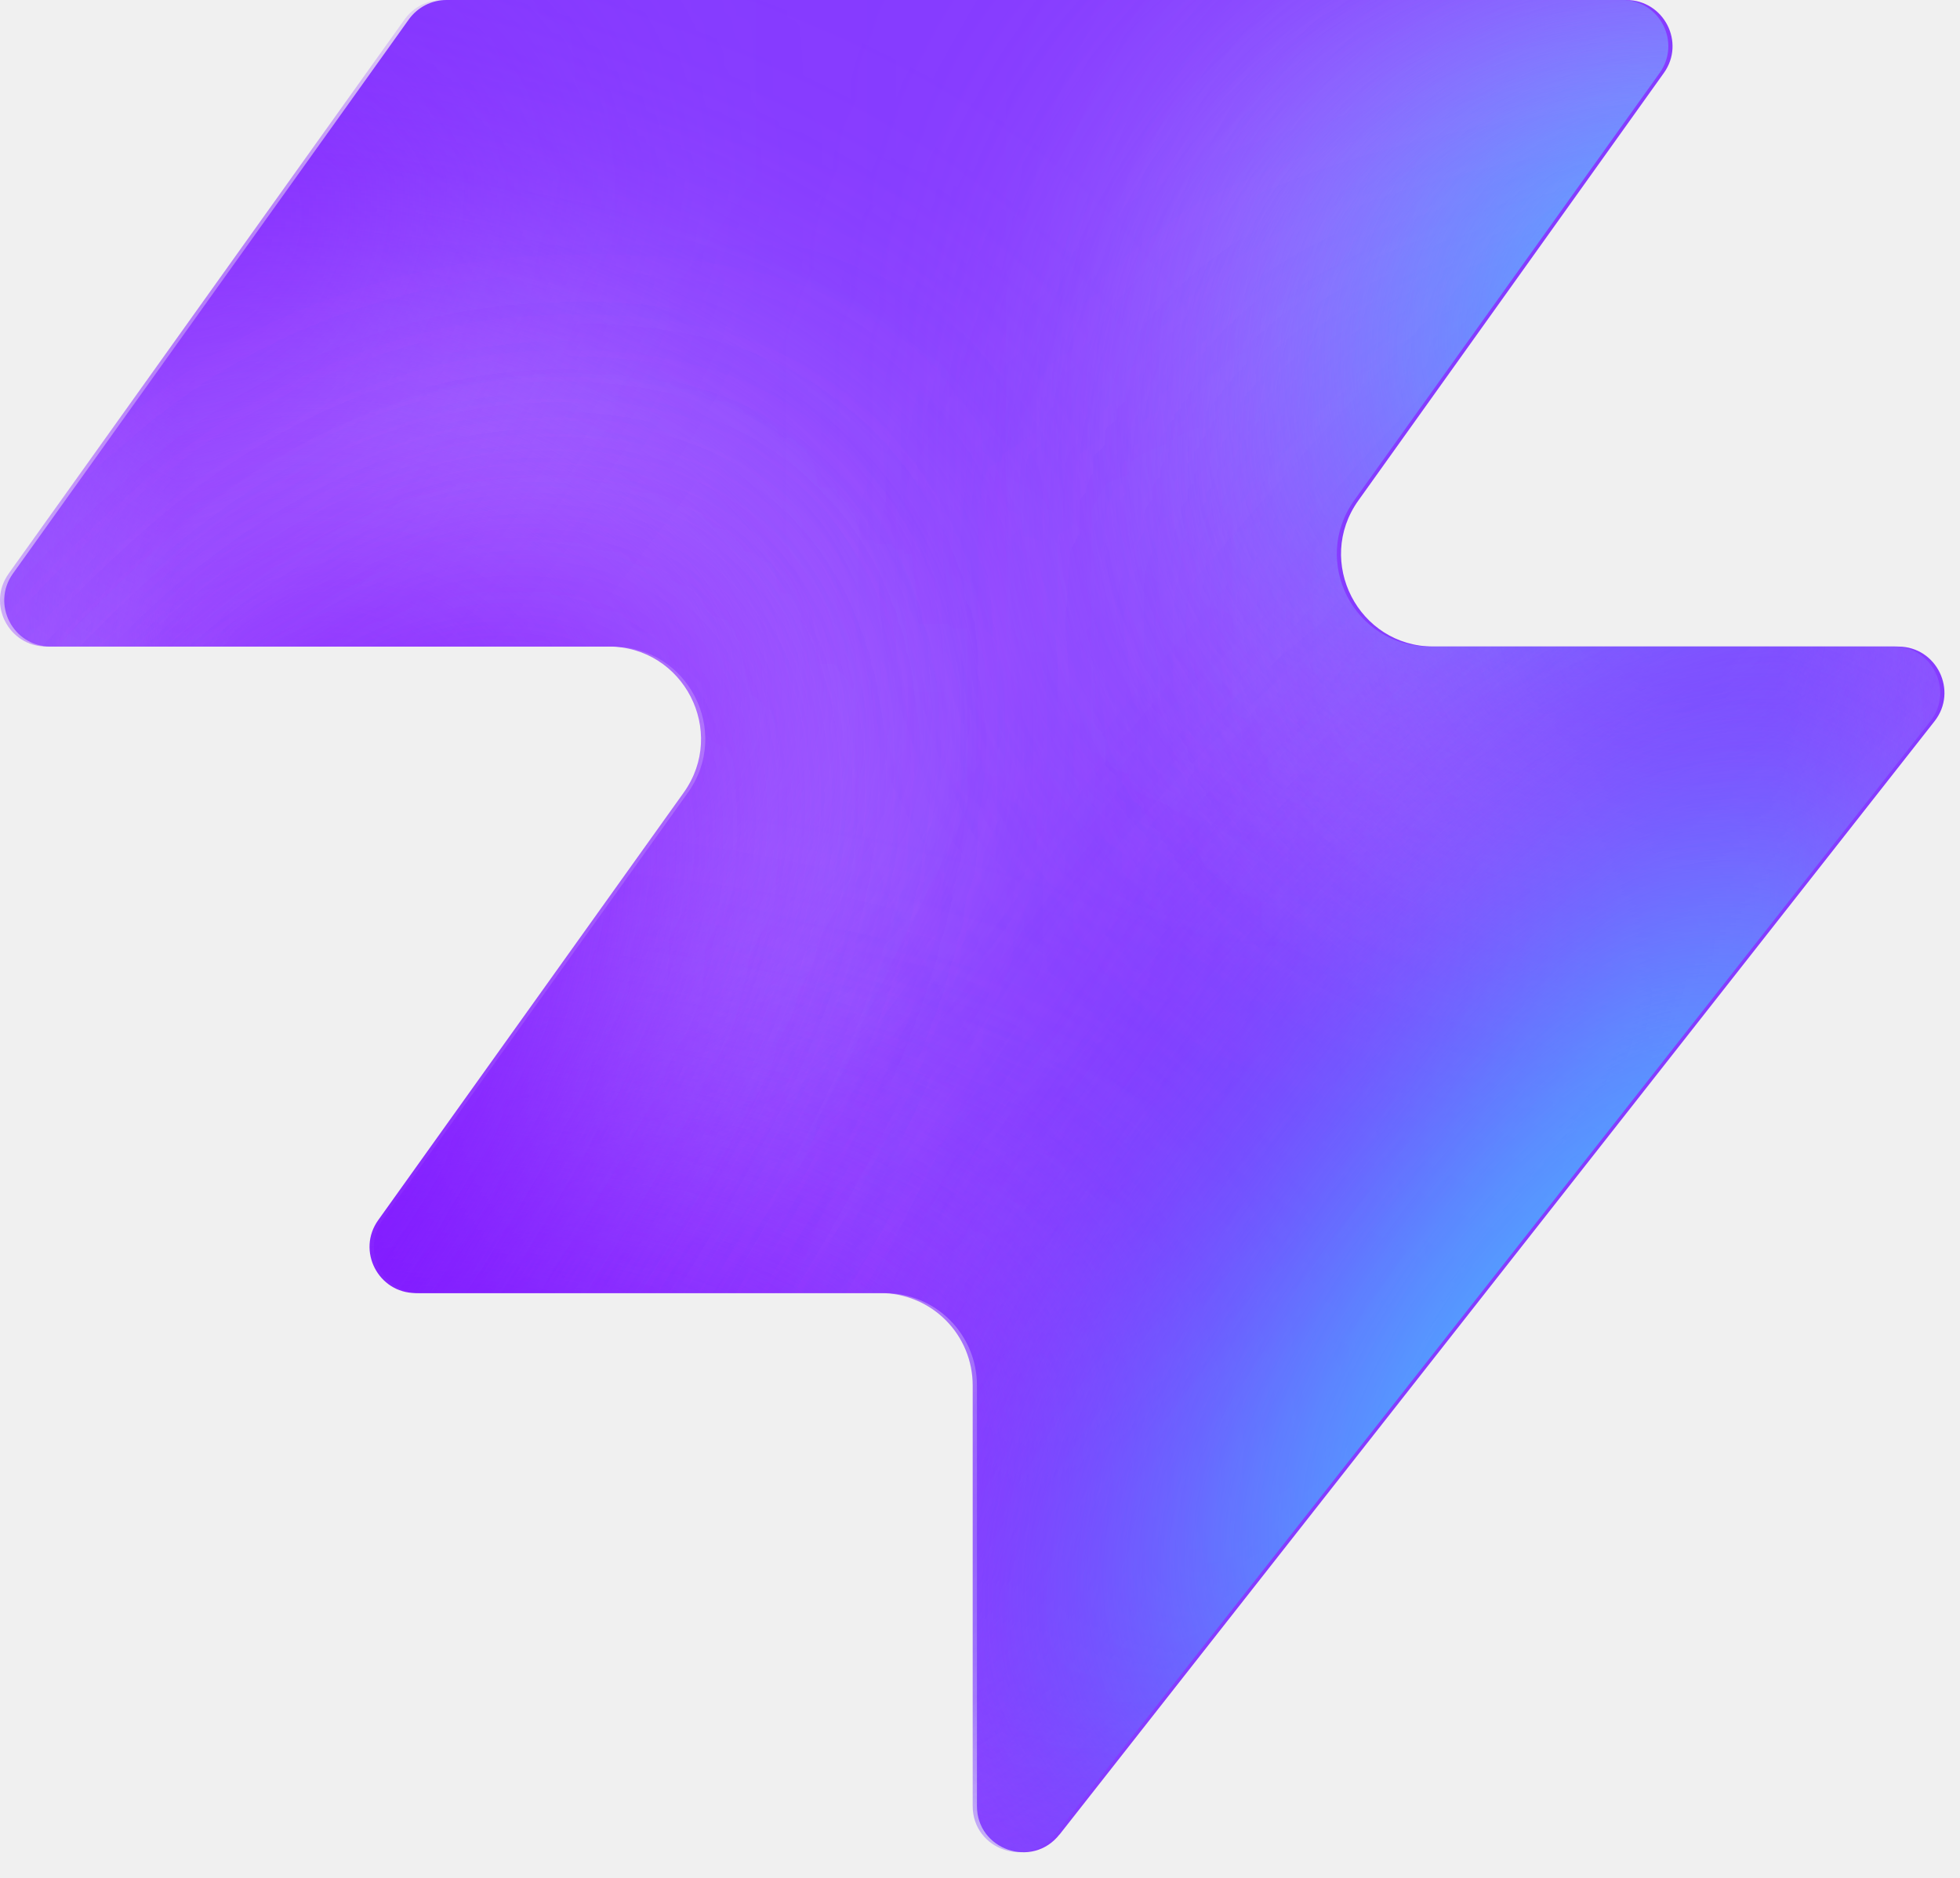
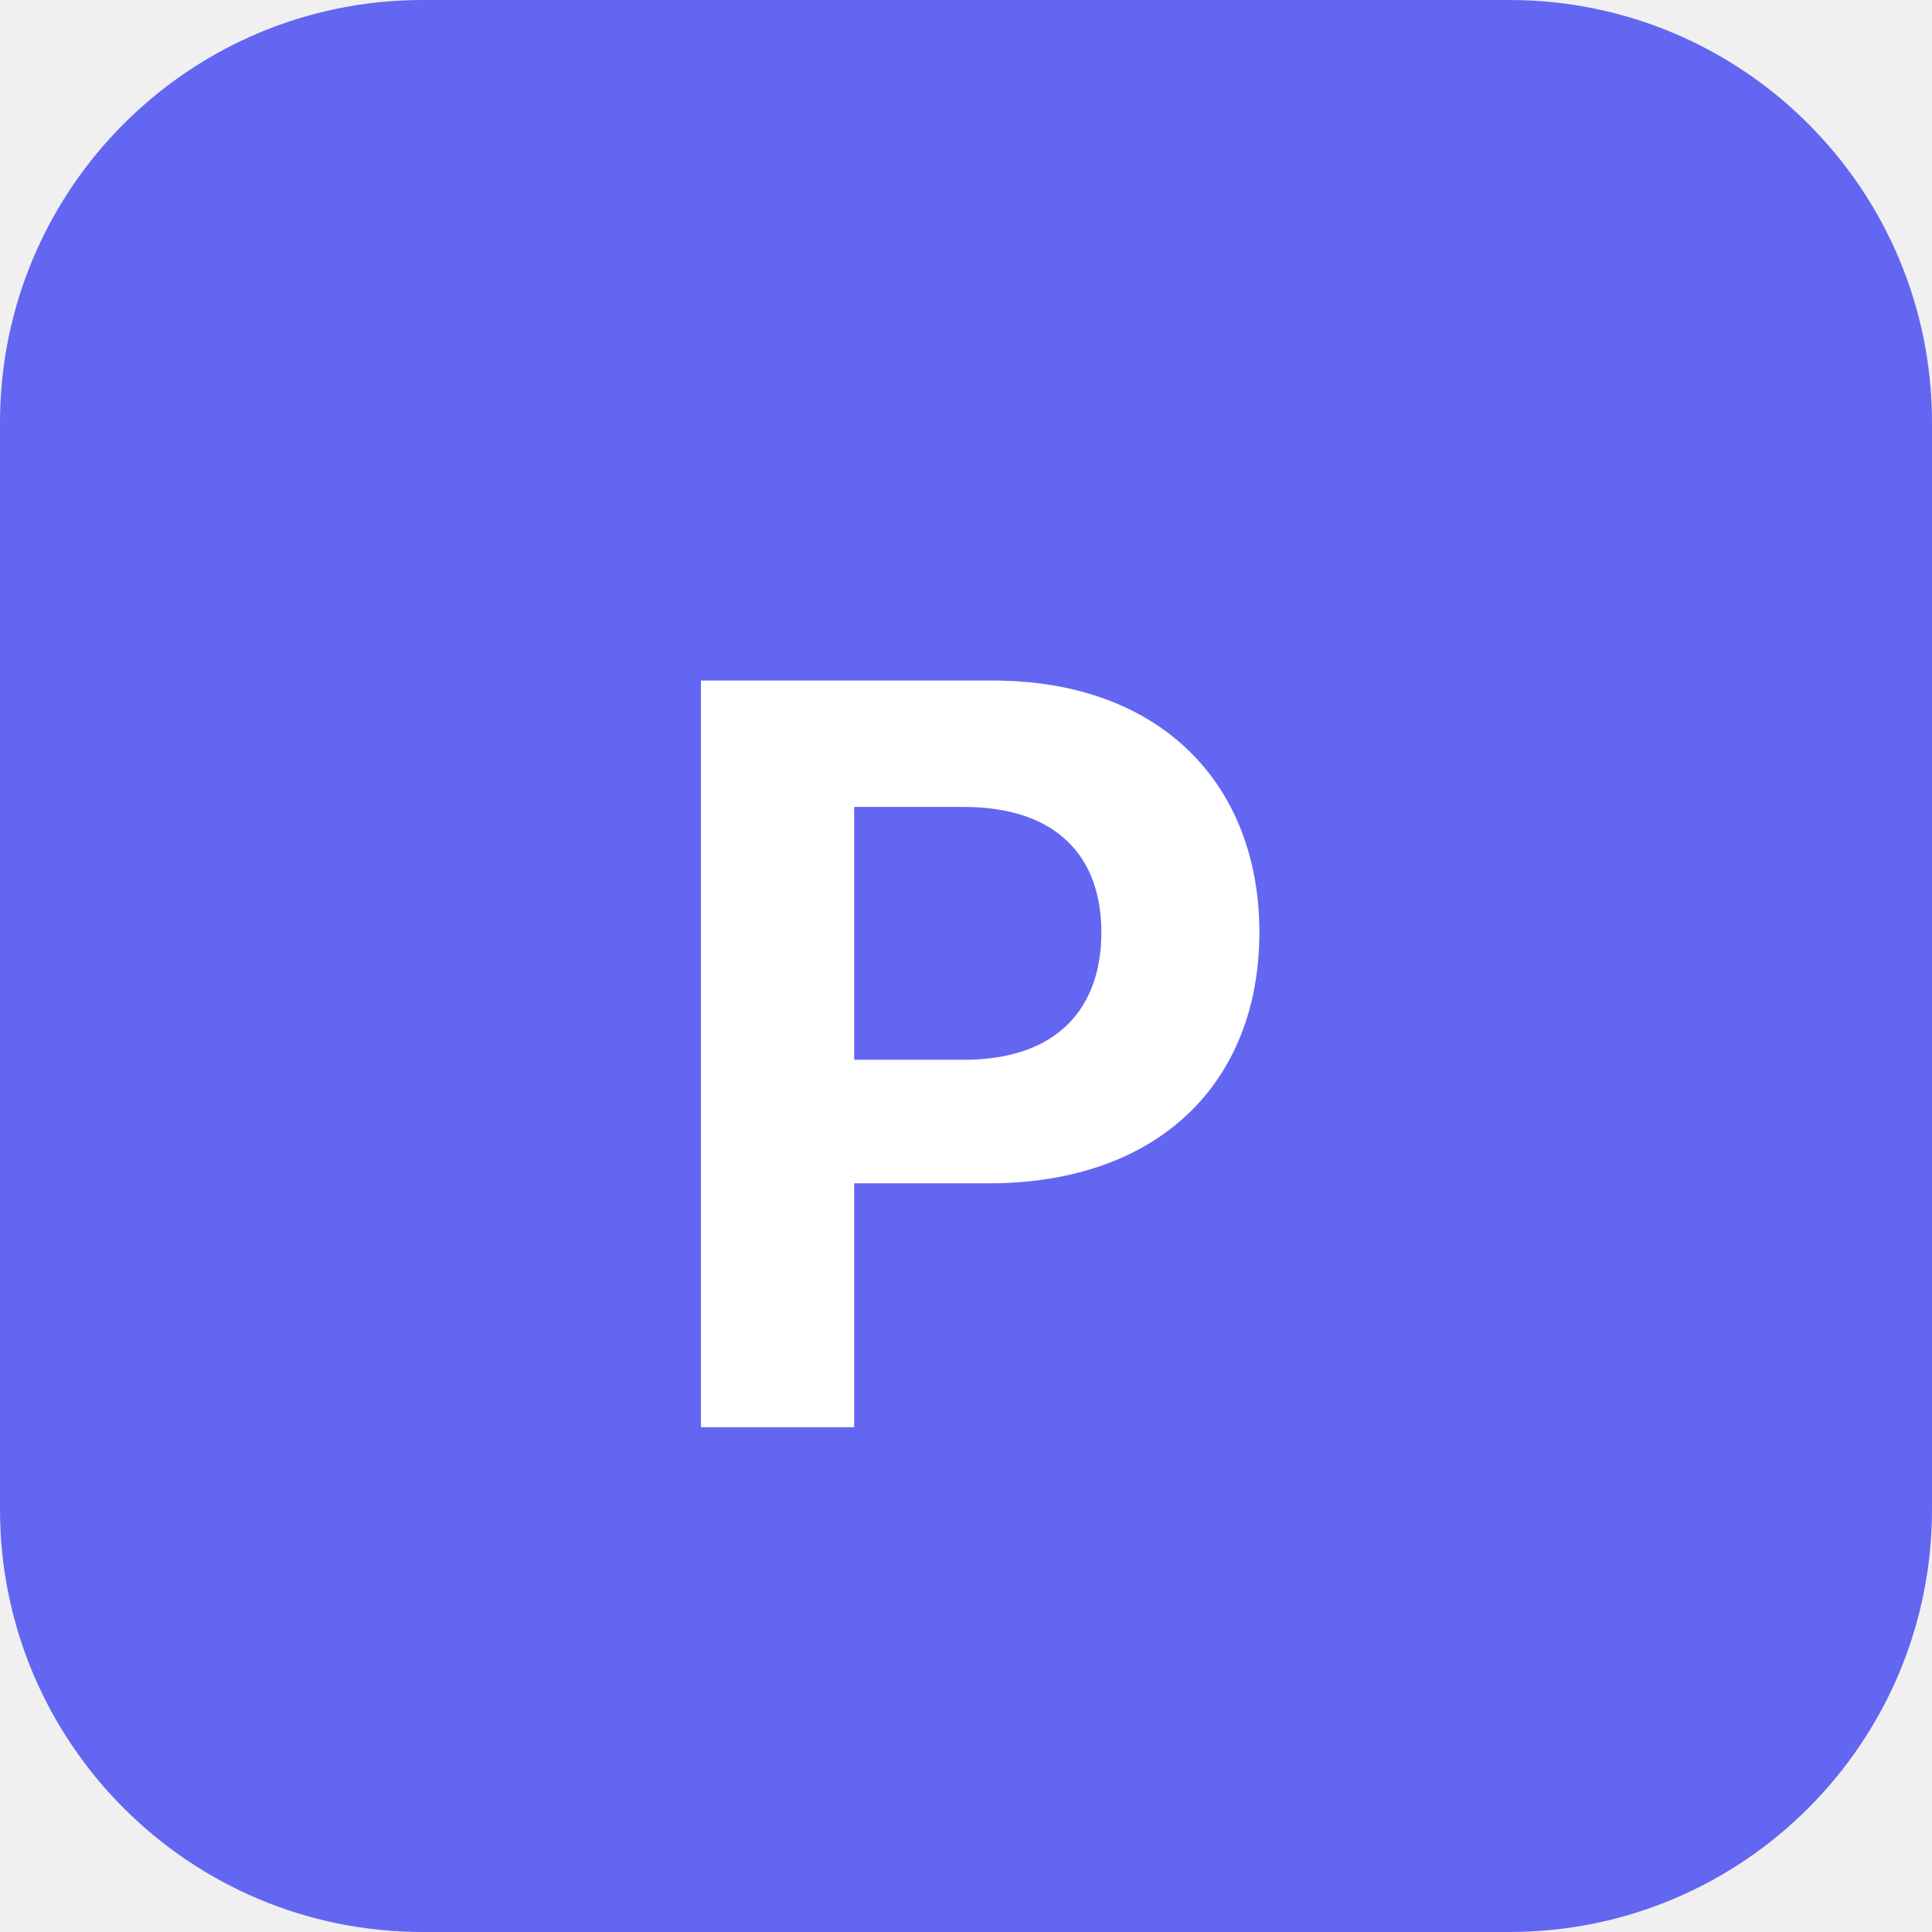
- <svg xmlns="http://www.w3.org/2000/svg" width="48" height="46" fill="none" viewBox="0 0 48 46">
-   <path fill="#863bff" d="M25.946 44.938c-.664.845-2.021.375-2.021-.698V33.937a2.26 2.26 0 0 0-2.262-2.262H10.287c-.92 0-1.456-1.04-.92-1.788l7.48-10.471c1.07-1.497 0-3.578-1.842-3.578H1.237c-.92 0-1.456-1.04-.92-1.788L10.013.474c.214-.297.556-.474.92-.474h28.894c.92 0 1.456 1.04.92 1.788l-7.48 10.471c-1.07 1.498 0 3.579 1.842 3.579h11.377c.943 0 1.473 1.088.89 1.83L25.947 44.94z" style="fill:#863bff;fill:color(display-p3 .525 .23 1);fill-opacity:1" />
-   <mask id="a" width="48" height="46" x="0" y="0" maskUnits="userSpaceOnUse" style="mask-type:alpha">
-     <path fill="#000" d="M25.842 44.938c-.664.844-2.021.375-2.021-.698V33.937a2.26 2.26 0 0 0-2.262-2.262H10.183c-.92 0-1.456-1.04-.92-1.788l7.48-10.471c1.07-1.498 0-3.579-1.842-3.579H1.133c-.92 0-1.456-1.04-.92-1.787L9.91.473c.214-.297.556-.474.92-.474h28.894c.92 0 1.456 1.04.92 1.788l-7.48 10.471c-1.07 1.498 0 3.578 1.842 3.578h11.377c.943 0 1.473 1.088.89 1.832L25.843 44.94z" style="fill:#000;fill-opacity:1" />
-   </mask>
-   <g mask="url(#a)">
-     <g filter="url(#b)">
-       <ellipse cx="5.508" cy="14.704" fill="#ede6ff" rx="5.508" ry="14.704" style="fill:#ede6ff;fill:color(display-p3 .927 .903 1);fill-opacity:1" transform="matrix(.00324 1 1 -.00324 -4.47 31.516)" />
-     </g>
-     <g filter="url(#c)">
-       <ellipse cx="10.399" cy="29.851" fill="#ede6ff" rx="10.399" ry="29.851" style="fill:#ede6ff;fill:color(display-p3 .927 .903 1);fill-opacity:1" transform="matrix(.00324 1 1 -.00324 -39.328 7.883)" />
-     </g>
-     <g filter="url(#d)">
-       <ellipse cx="5.508" cy="30.487" fill="#7e14ff" rx="5.508" ry="30.487" style="fill:#7e14ff;fill:color(display-p3 .492 .077 1);fill-opacity:1" transform="rotate(89.814 -25.913 -14.639)scale(1 -1)" />
-     </g>
-     <g filter="url(#e)">
-       <ellipse cx="5.508" cy="30.599" fill="#7e14ff" rx="5.508" ry="30.599" style="fill:#7e14ff;fill:color(display-p3 .492 .077 1);fill-opacity:1" transform="rotate(89.814 -32.644 -3.334)scale(1 -1)" />
-     </g>
-     <g filter="url(#f)">
-       <ellipse cx="5.508" cy="30.599" fill="#7e14ff" rx="5.508" ry="30.599" style="fill:#7e14ff;fill:color(display-p3 .492 .077 1);fill-opacity:1" transform="matrix(.00324 1 1 -.00324 -34.34 30.47)" />
-     </g>
-     <g filter="url(#g)">
-       <ellipse cx="14.072" cy="22.078" fill="#ede6ff" rx="14.072" ry="22.078" style="fill:#ede6ff;fill:color(display-p3 .927 .903 1);fill-opacity:1" transform="rotate(93.35 24.506 48.493)scale(-1 1)" />
-     </g>
-     <g filter="url(#h)">
-       <ellipse cx="3.47" cy="21.501" fill="#7e14ff" rx="3.47" ry="21.501" style="fill:#7e14ff;fill:color(display-p3 .492 .077 1);fill-opacity:1" transform="rotate(89.009 28.708 47.59)scale(-1 1)" />
-     </g>
-     <g filter="url(#i)">
-       <ellipse cx="3.47" cy="21.501" fill="#7e14ff" rx="3.47" ry="21.501" style="fill:#7e14ff;fill:color(display-p3 .492 .077 1);fill-opacity:1" transform="rotate(89.009 28.708 47.59)scale(-1 1)" />
-     </g>
-     <g filter="url(#j)">
-       <ellipse cx=".387" cy="8.972" fill="#7e14ff" rx="4.407" ry="29.108" style="fill:#7e14ff;fill:color(display-p3 .492 .077 1);fill-opacity:1" transform="rotate(39.51 .387 8.972)" />
-     </g>
-     <g filter="url(#k)">
-       <ellipse cx="47.523" cy="-6.092" fill="#7e14ff" rx="4.407" ry="29.108" style="fill:#7e14ff;fill:color(display-p3 .492 .077 1);fill-opacity:1" transform="rotate(37.892 47.523 -6.092)" />
-     </g>
-     <g filter="url(#l)">
-       <ellipse cx="41.412" cy="6.333" fill="#47bfff" rx="5.971" ry="9.665" style="fill:#47bfff;fill:color(display-p3 .28 .748 1);fill-opacity:1" transform="rotate(37.892 41.412 6.333)" />
-     </g>
-     <g filter="url(#m)">
-       <ellipse cx="-1.879" cy="38.332" fill="#7e14ff" rx="4.407" ry="29.108" style="fill:#7e14ff;fill:color(display-p3 .492 .077 1);fill-opacity:1" transform="rotate(37.892 -1.88 38.332)" />
-     </g>
-     <g filter="url(#n)">
-       <ellipse cx="-1.879" cy="38.332" fill="#7e14ff" rx="4.407" ry="29.108" style="fill:#7e14ff;fill:color(display-p3 .492 .077 1);fill-opacity:1" transform="rotate(37.892 -1.88 38.332)" />
-     </g>
-     <g filter="url(#o)">
-       <ellipse cx="35.651" cy="29.907" fill="#7e14ff" rx="4.407" ry="29.108" style="fill:#7e14ff;fill:color(display-p3 .492 .077 1);fill-opacity:1" transform="rotate(37.892 35.651 29.907)" />
-     </g>
-     <g filter="url(#p)">
-       <ellipse cx="38.418" cy="32.4" fill="#47bfff" rx="5.971" ry="15.297" style="fill:#47bfff;fill:color(display-p3 .28 .748 1);fill-opacity:1" transform="rotate(37.892 38.418 32.4)" />
-     </g>
-   </g>
-   <defs>
-     <filter id="b" width="60.045" height="41.654" x="-19.77" y="16.149" color-interpolation-filters="sRGB" filterUnits="userSpaceOnUse">
-       <feFlood flood-opacity="0" result="BackgroundImageFix" />
-       <feBlend in="SourceGraphic" in2="BackgroundImageFix" result="shape" />
-       <feGaussianBlur result="effect1_foregroundBlur_2002_17158" stdDeviation="7.659" />
-     </filter>
-     <filter id="c" width="90.34" height="51.437" x="-54.613" y="-7.533" color-interpolation-filters="sRGB" filterUnits="userSpaceOnUse">
-       <feFlood flood-opacity="0" result="BackgroundImageFix" />
-       <feBlend in="SourceGraphic" in2="BackgroundImageFix" result="shape" />
-       <feGaussianBlur result="effect1_foregroundBlur_2002_17158" stdDeviation="7.659" />
-     </filter>
-     <filter id="d" width="79.355" height="29.4" x="-49.64" y="2.03" color-interpolation-filters="sRGB" filterUnits="userSpaceOnUse">
-       <feFlood flood-opacity="0" result="BackgroundImageFix" />
-       <feBlend in="SourceGraphic" in2="BackgroundImageFix" result="shape" />
-       <feGaussianBlur result="effect1_foregroundBlur_2002_17158" stdDeviation="4.596" />
-     </filter>
-     <filter id="e" width="79.579" height="29.4" x="-45.045" y="20.029" color-interpolation-filters="sRGB" filterUnits="userSpaceOnUse">
-       <feFlood flood-opacity="0" result="BackgroundImageFix" />
-       <feBlend in="SourceGraphic" in2="BackgroundImageFix" result="shape" />
-       <feGaussianBlur result="effect1_foregroundBlur_2002_17158" stdDeviation="4.596" />
-     </filter>
-     <filter id="f" width="79.579" height="29.4" x="-43.513" y="21.178" color-interpolation-filters="sRGB" filterUnits="userSpaceOnUse">
-       <feFlood flood-opacity="0" result="BackgroundImageFix" />
-       <feBlend in="SourceGraphic" in2="BackgroundImageFix" result="shape" />
-       <feGaussianBlur result="effect1_foregroundBlur_2002_17158" stdDeviation="4.596" />
-     </filter>
-     <filter id="g" width="74.749" height="58.852" x="15.756" y="-17.901" color-interpolation-filters="sRGB" filterUnits="userSpaceOnUse">
-       <feFlood flood-opacity="0" result="BackgroundImageFix" />
-       <feBlend in="SourceGraphic" in2="BackgroundImageFix" result="shape" />
-       <feGaussianBlur result="effect1_foregroundBlur_2002_17158" stdDeviation="7.659" />
-     </filter>
-     <filter id="h" width="61.377" height="25.362" x="23.548" y="2.284" color-interpolation-filters="sRGB" filterUnits="userSpaceOnUse">
-       <feFlood flood-opacity="0" result="BackgroundImageFix" />
-       <feBlend in="SourceGraphic" in2="BackgroundImageFix" result="shape" />
-       <feGaussianBlur result="effect1_foregroundBlur_2002_17158" stdDeviation="4.596" />
-     </filter>
-     <filter id="i" width="61.377" height="25.362" x="23.548" y="2.284" color-interpolation-filters="sRGB" filterUnits="userSpaceOnUse">
-       <feFlood flood-opacity="0" result="BackgroundImageFix" />
-       <feBlend in="SourceGraphic" in2="BackgroundImageFix" result="shape" />
-       <feGaussianBlur result="effect1_foregroundBlur_2002_17158" stdDeviation="4.596" />
-     </filter>
-     <filter id="j" width="56.045" height="63.649" x="-27.636" y="-22.853" color-interpolation-filters="sRGB" filterUnits="userSpaceOnUse">
-       <feFlood flood-opacity="0" result="BackgroundImageFix" />
-       <feBlend in="SourceGraphic" in2="BackgroundImageFix" result="shape" />
-       <feGaussianBlur result="effect1_foregroundBlur_2002_17158" stdDeviation="4.596" />
-     </filter>
-     <filter id="k" width="54.814" height="64.646" x="20.116" y="-38.415" color-interpolation-filters="sRGB" filterUnits="userSpaceOnUse">
-       <feFlood flood-opacity="0" result="BackgroundImageFix" />
-       <feBlend in="SourceGraphic" in2="BackgroundImageFix" result="shape" />
-       <feGaussianBlur result="effect1_foregroundBlur_2002_17158" stdDeviation="4.596" />
-     </filter>
-     <filter id="l" width="33.541" height="35.313" x="24.641" y="-11.323" color-interpolation-filters="sRGB" filterUnits="userSpaceOnUse">
-       <feFlood flood-opacity="0" result="BackgroundImageFix" />
-       <feBlend in="SourceGraphic" in2="BackgroundImageFix" result="shape" />
-       <feGaussianBlur result="effect1_foregroundBlur_2002_17158" stdDeviation="4.596" />
-     </filter>
-     <filter id="m" width="54.814" height="64.646" x="-29.286" y="6.009" color-interpolation-filters="sRGB" filterUnits="userSpaceOnUse">
-       <feFlood flood-opacity="0" result="BackgroundImageFix" />
-       <feBlend in="SourceGraphic" in2="BackgroundImageFix" result="shape" />
-       <feGaussianBlur result="effect1_foregroundBlur_2002_17158" stdDeviation="4.596" />
-     </filter>
-     <filter id="n" width="54.814" height="64.646" x="-29.286" y="6.009" color-interpolation-filters="sRGB" filterUnits="userSpaceOnUse">
-       <feFlood flood-opacity="0" result="BackgroundImageFix" />
-       <feBlend in="SourceGraphic" in2="BackgroundImageFix" result="shape" />
-       <feGaussianBlur result="effect1_foregroundBlur_2002_17158" stdDeviation="4.596" />
-     </filter>
-     <filter id="o" width="54.814" height="64.646" x="8.244" y="-2.416" color-interpolation-filters="sRGB" filterUnits="userSpaceOnUse">
-       <feFlood flood-opacity="0" result="BackgroundImageFix" />
-       <feBlend in="SourceGraphic" in2="BackgroundImageFix" result="shape" />
-       <feGaussianBlur result="effect1_foregroundBlur_2002_17158" stdDeviation="4.596" />
-     </filter>
-     <filter id="p" width="39.409" height="43.623" x="18.713" y="10.588" color-interpolation-filters="sRGB" filterUnits="userSpaceOnUse">
-       <feFlood flood-opacity="0" result="BackgroundImageFix" />
-       <feBlend in="SourceGraphic" in2="BackgroundImageFix" result="shape" />
-       <feGaussianBlur result="effect1_foregroundBlur_2002_17158" stdDeviation="4.596" />
-     </filter>
-   </defs>
+ <svg xmlns="http://www.w3.org/2000/svg" viewBox="0 0 64 64">
+   <rect width="64" height="64" rx="14" fill="#6366f1" />
+   <text x="50%" y="54%" text-anchor="middle" dominant-baseline="middle" fill="#ffffff" font-family="Inter, -apple-system, BlinkMacSystemFont, sans-serif" font-weight="700" font-size="34">P</text>
</svg>
